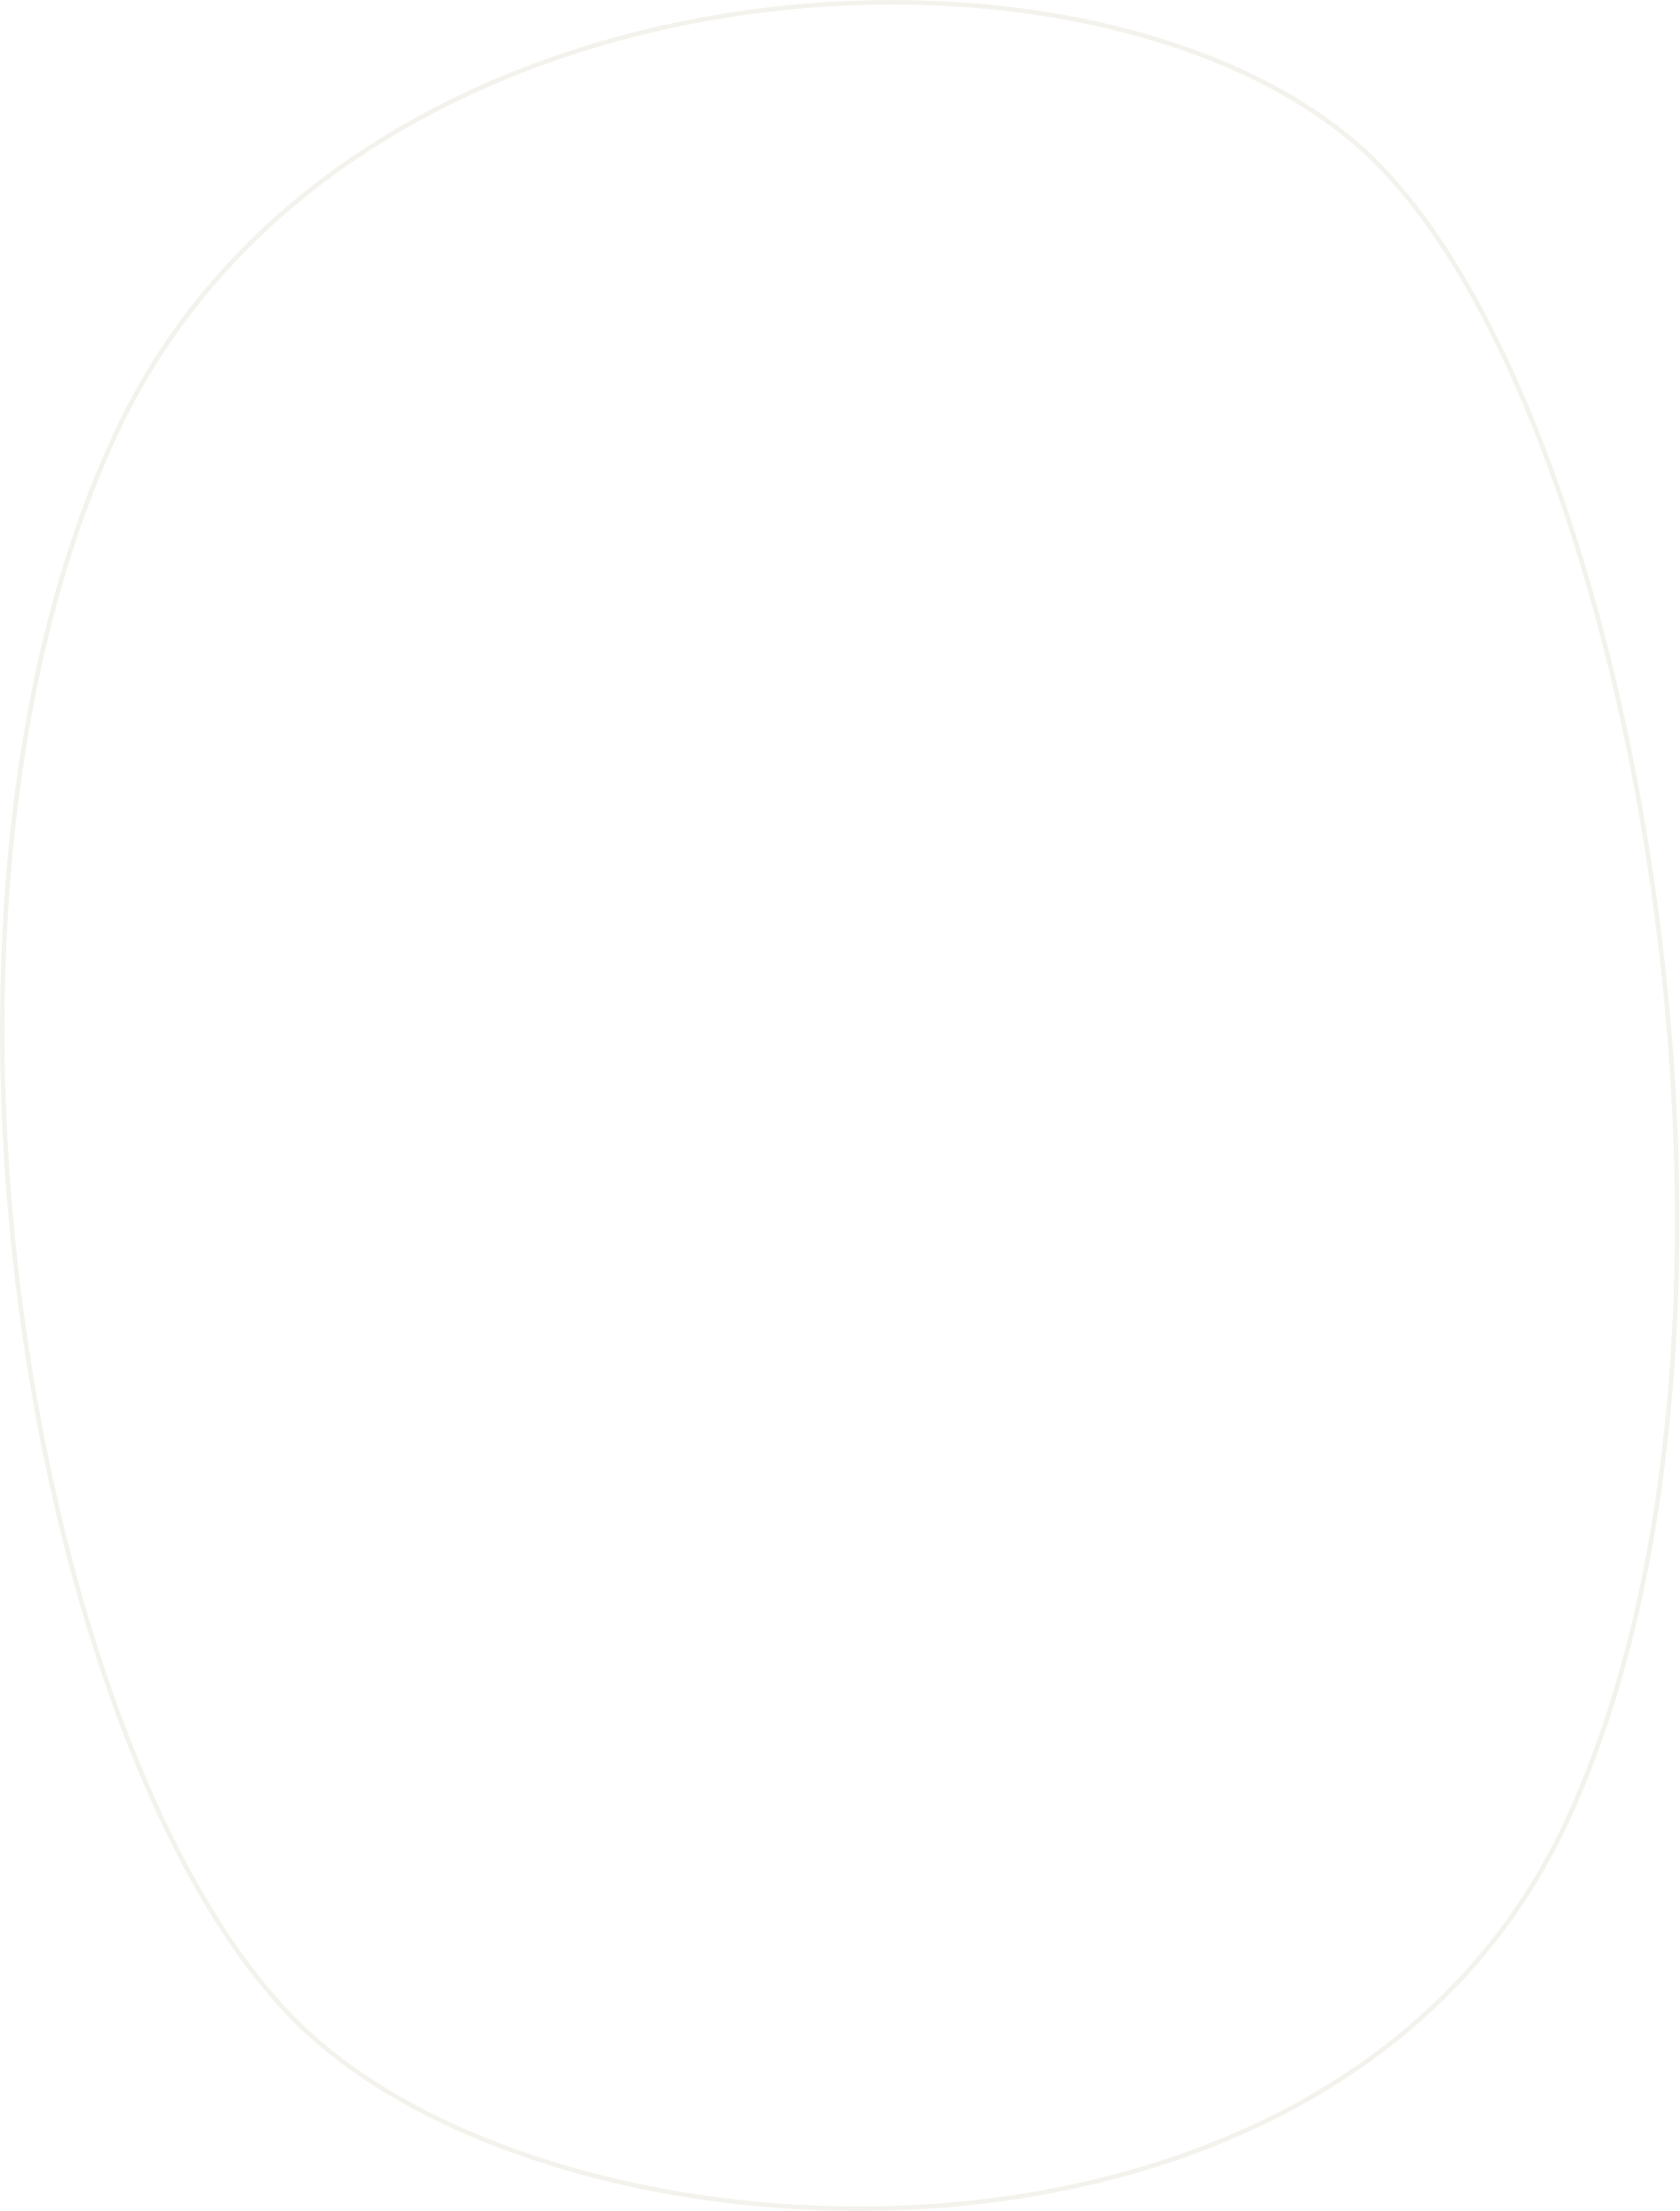
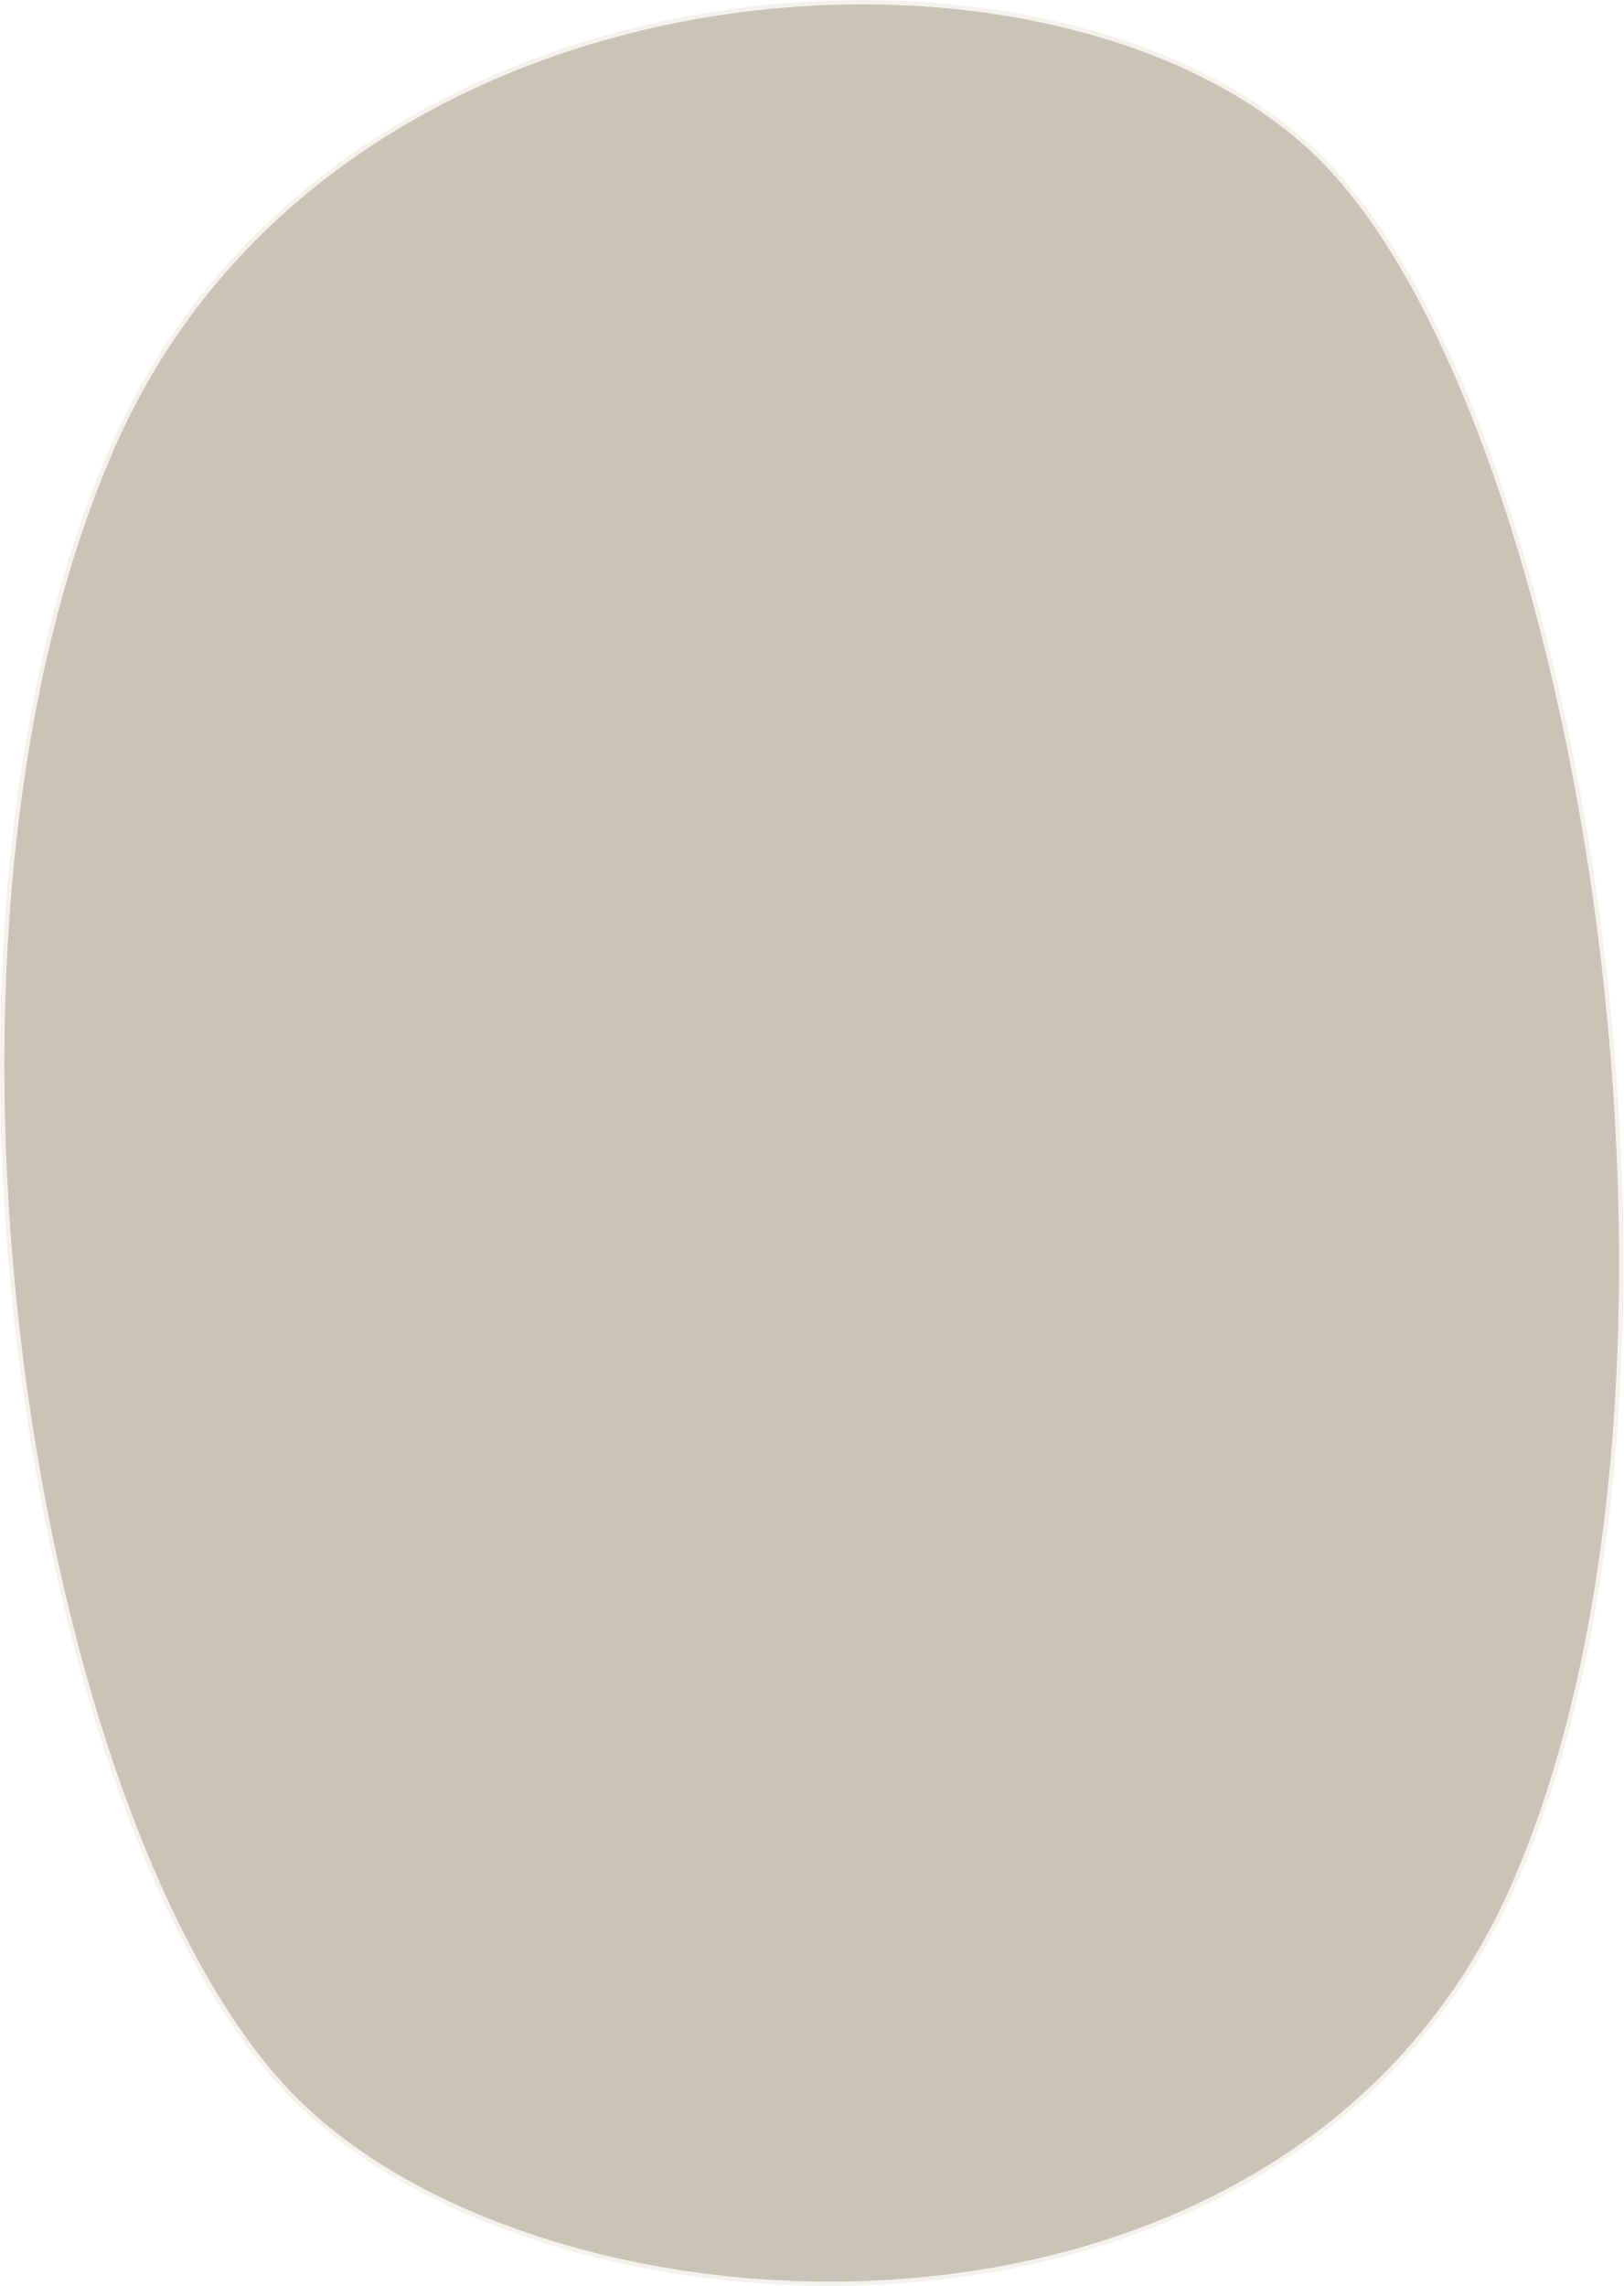
- <svg xmlns="http://www.w3.org/2000/svg" preserveAspectRatio="none" overflow="visible" style="display: block;" width="370" height="487" viewBox="0 0 370 487" fill="none">
-   <path id="Ellipse 4" d="M161.357 3.194C217.07 -5.372 273.589 6.81 302.544 35.121C317.024 49.279 330.113 72.432 340.801 100.948C351.484 129.454 359.752 163.278 364.612 198.738C374.336 269.678 370.413 347.078 345.008 401.521C319.648 455.867 264.412 481.152 208.164 485.729C151.899 490.308 94.798 474.149 65.825 445.82C51.341 431.658 38.391 409.499 27.915 382.484C17.442 355.478 9.454 323.652 4.873 290.19C-4.291 223.253 0.186 149.843 25.594 95.395C50.964 41.028 105.667 11.758 161.357 3.194Z" stroke="#F4F2EC" />
+ <svg xmlns="http://www.w3.org/2000/svg" preserveAspectRatio="none" overflow="visible" style="display: block;" width="370" height="521" viewBox="0 0 370 521" fill="none">
+   <path id="Ellipse 4" d="M161.362 3.382C217.065 -5.781 273.577 7.248 302.532 37.536C317.016 52.687 330.108 77.462 340.797 107.973C351.482 138.473 359.751 174.664 364.612 212.604C374.337 288.503 370.414 371.32 345.003 429.578C319.635 487.737 264.394 514.781 208.161 519.677C151.906 524.574 94.811 507.29 65.837 476.982C51.349 461.828 38.397 438.116 27.919 409.211C17.444 380.314 9.455 346.262 4.873 310.459C-4.292 238.84 0.185 160.292 25.599 102.029C50.976 43.849 105.685 12.541 161.362 3.382Z" fill="#C9C3B8" stroke="#F4F2EC" />
</svg>
